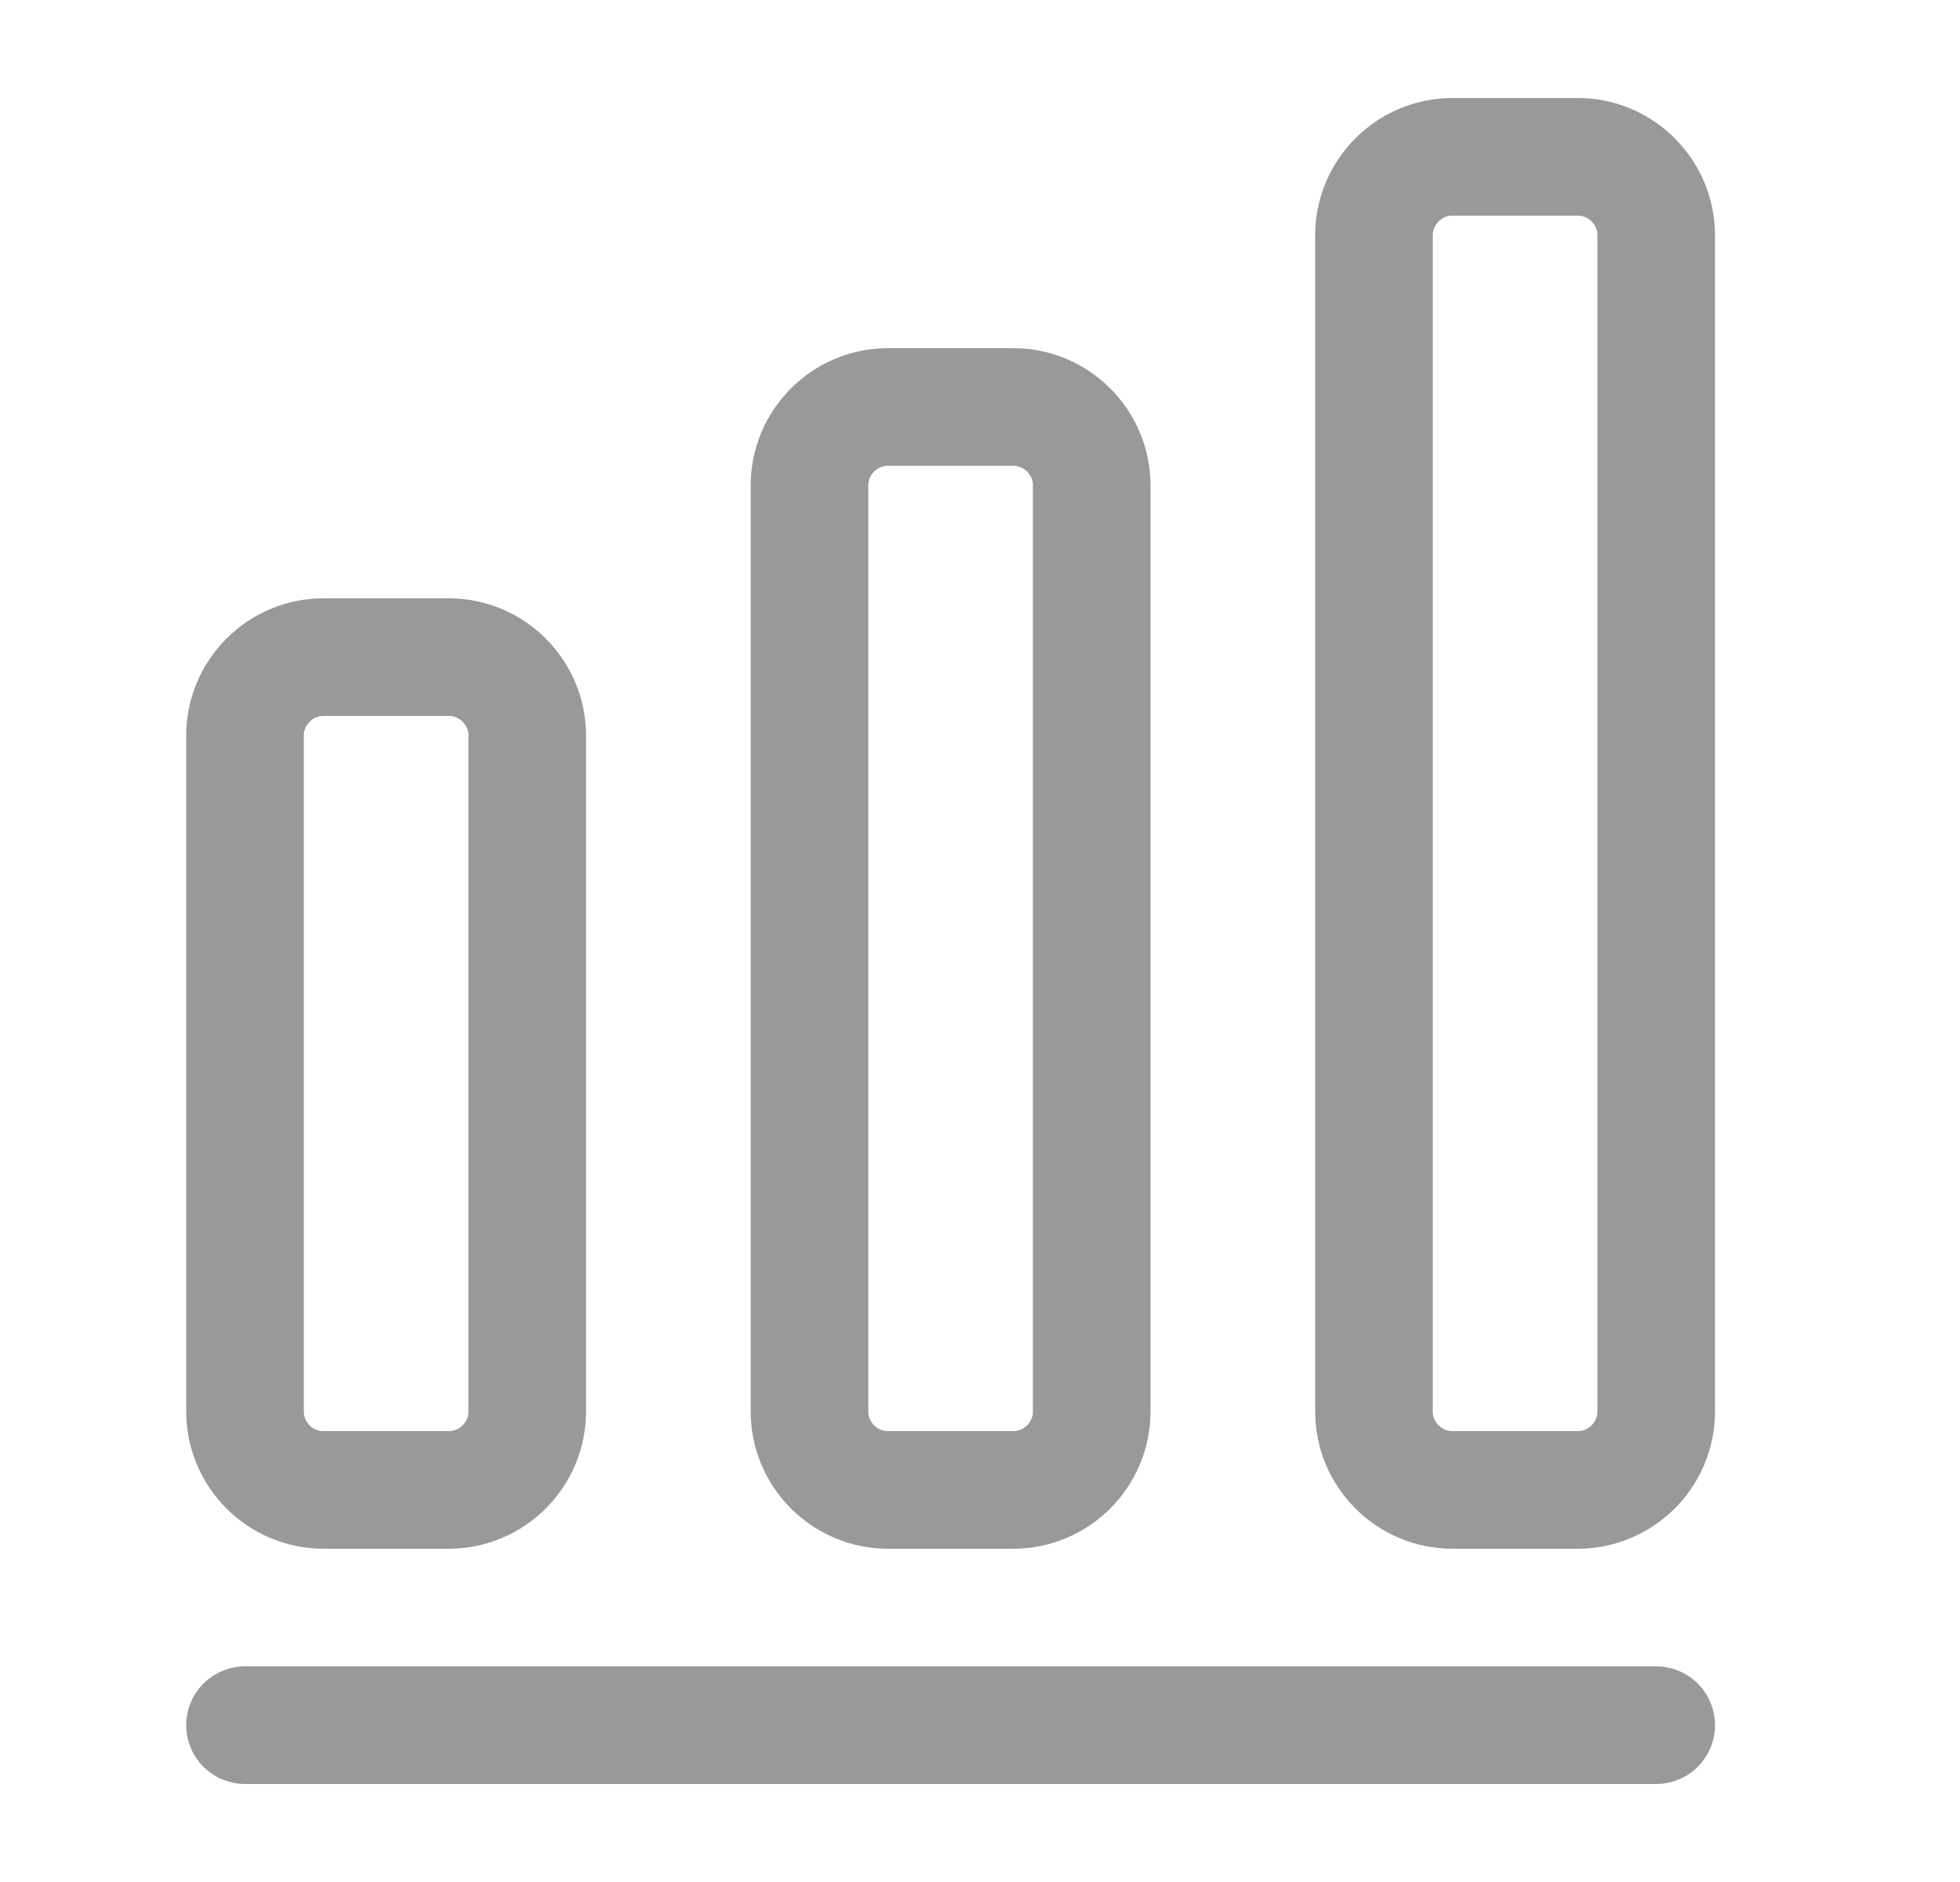
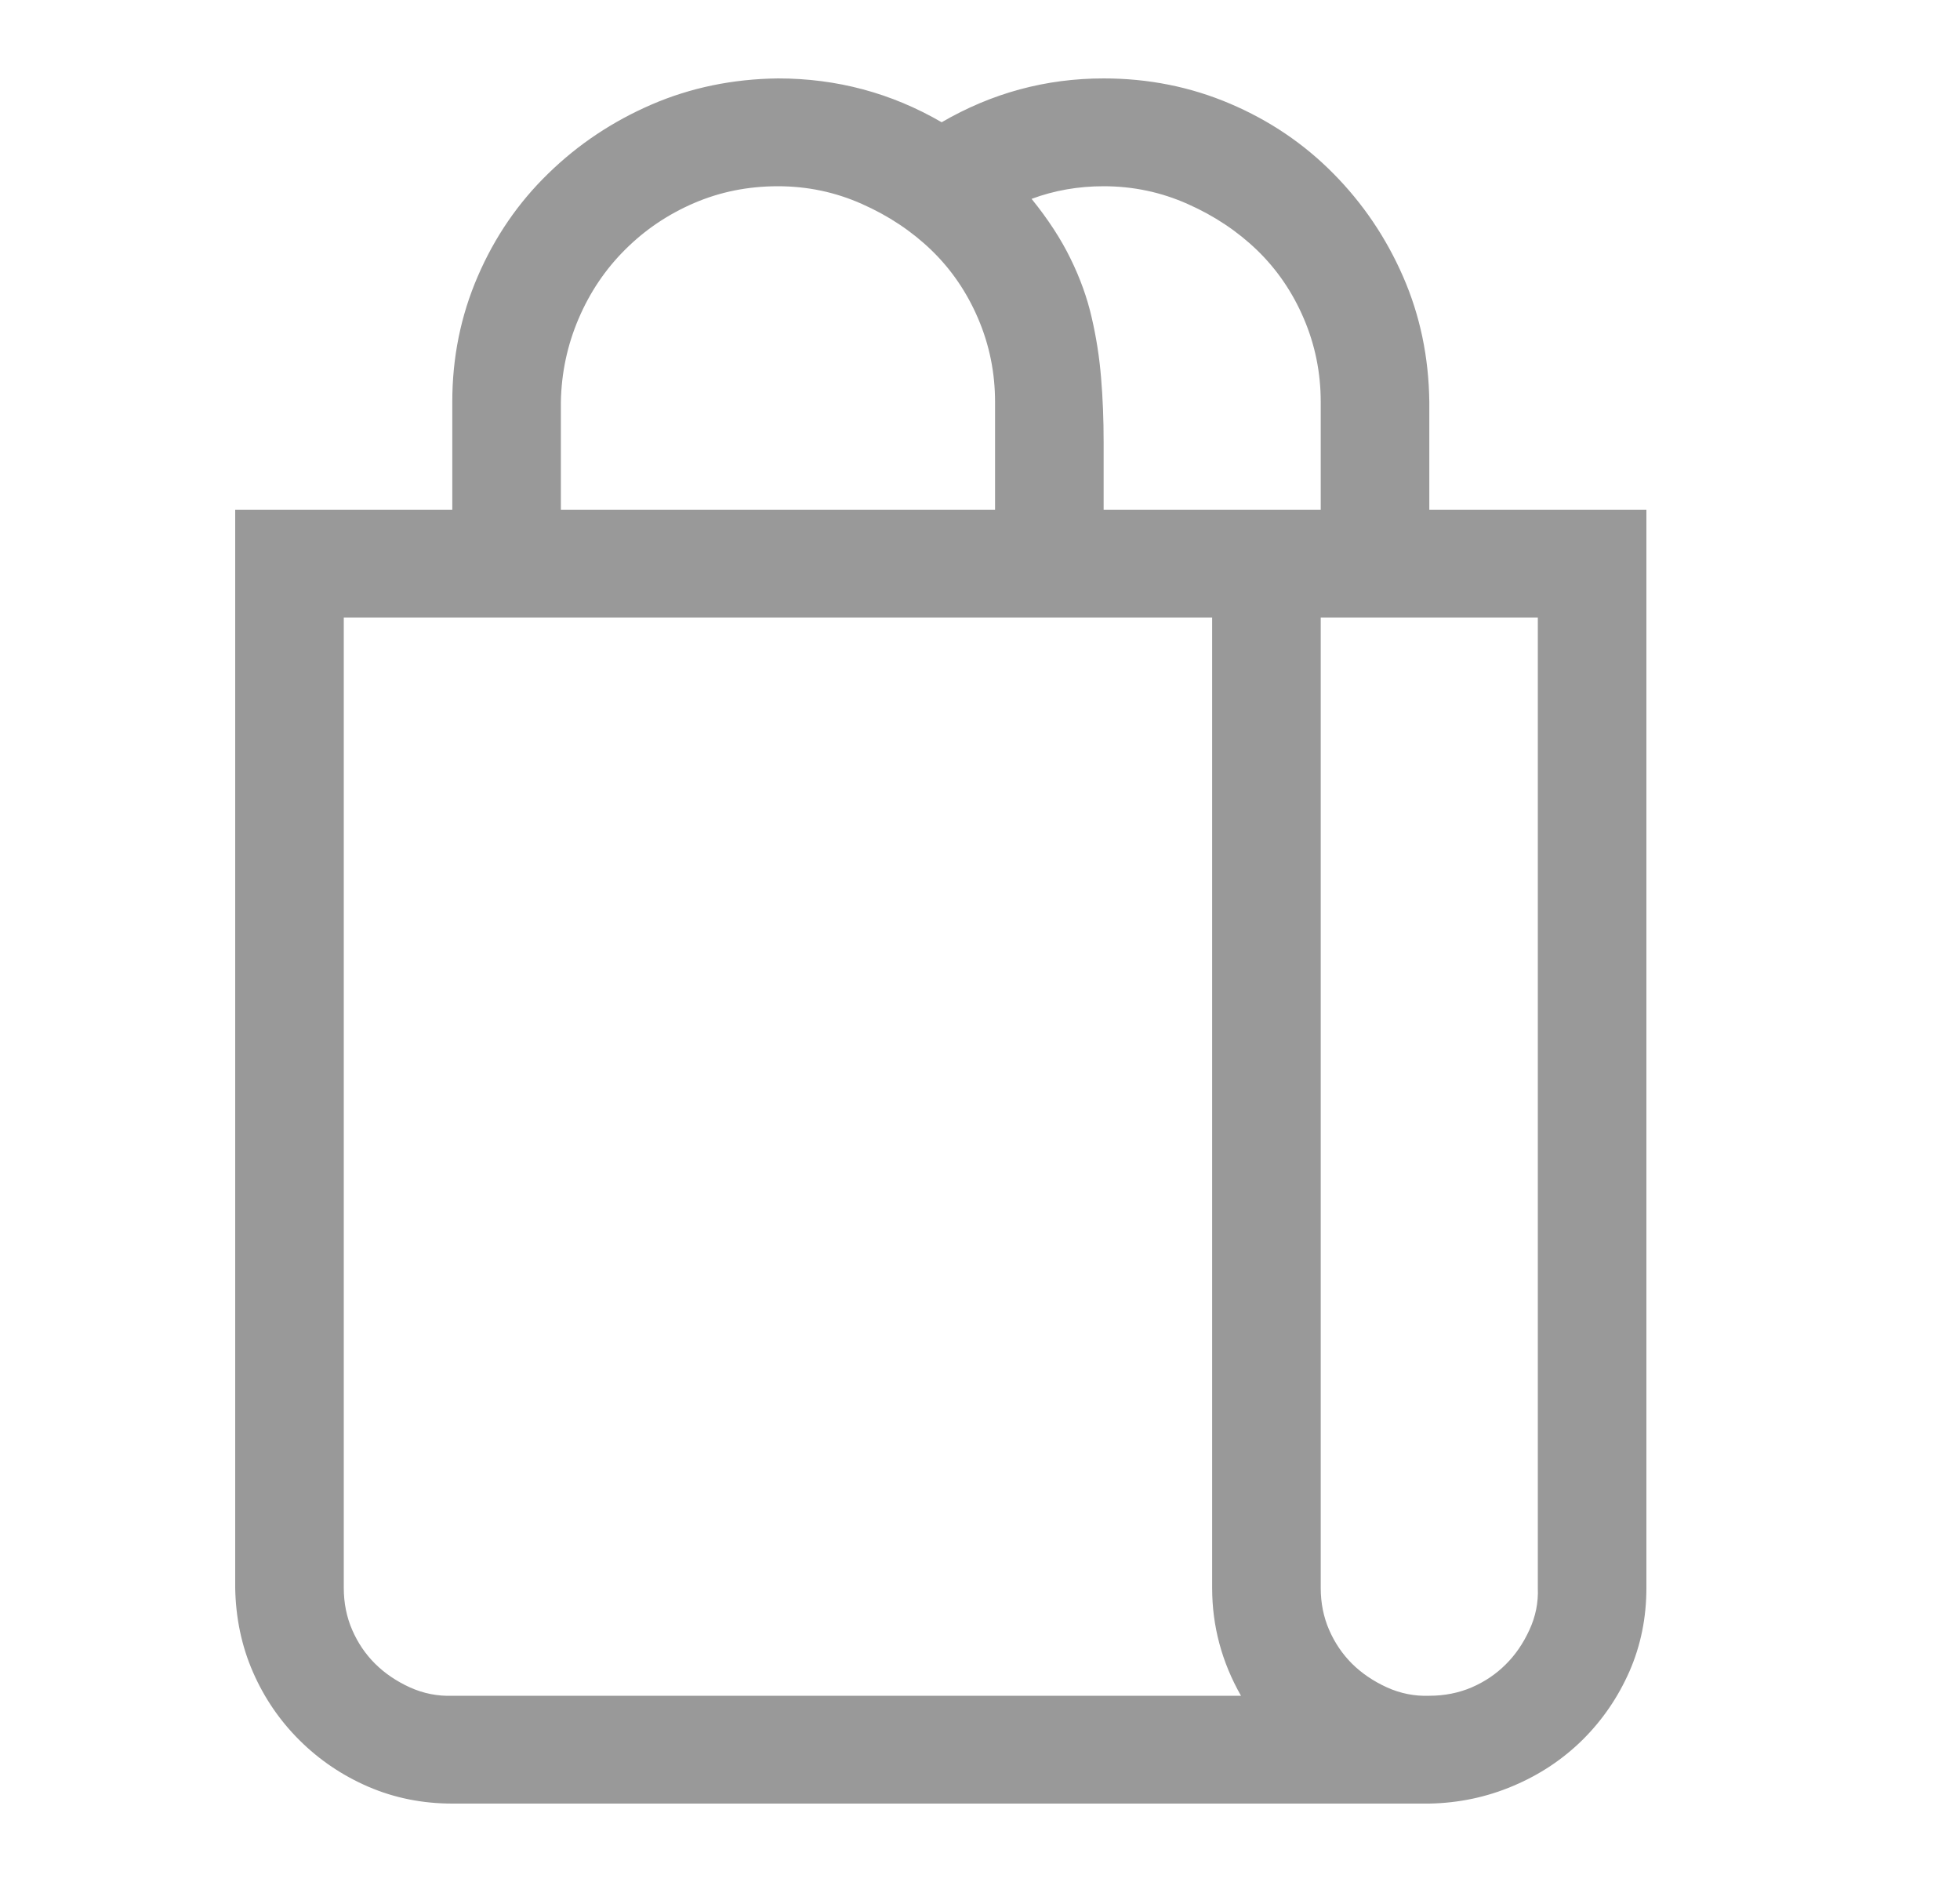
<svg xmlns="http://www.w3.org/2000/svg" width="25" height="24" viewBox="0 0 25 24" fill="none">
-   <path d="M3.125 22H21.125" stroke="#999999" stroke-width="1.5" stroke-linecap="round" stroke-linejoin="round" />
-   <path d="M5.725 8.38H4.125C3.575 8.38 3.125 8.83 3.125 9.38V18C3.125 18.55 3.575 19 4.125 19H5.725C6.275 19 6.725 18.55 6.725 18V9.38C6.725 8.83 6.275 8.38 5.725 8.38Z" stroke="#999999" stroke-width="1.5" stroke-linecap="round" stroke-linejoin="round" />
-   <path d="M12.925 5.19H11.325C10.775 5.19 10.325 5.64 10.325 6.19V18C10.325 18.55 10.775 19 11.325 19H12.925C13.475 19 13.925 18.55 13.925 18V6.19C13.925 5.64 13.475 5.19 12.925 5.19Z" stroke="#999999" stroke-width="1.5" stroke-linecap="round" stroke-linejoin="round" />
-   <path d="M20.125 2H18.525C17.975 2 17.525 2.45 17.525 3V18C17.525 18.55 17.975 19 18.525 19H20.125C20.675 19 21.125 18.55 21.125 18V3C21.125 2.45 20.675 2 20.125 2Z" stroke="#999999" stroke-width="1.5" stroke-linecap="round" stroke-linejoin="round" />
+   <path d="M21 6.5V20.25C21 20.63 20.928 20.984 20.784 21.314C20.639 21.643 20.441 21.933 20.189 22.184C19.936 22.434 19.641 22.631 19.302 22.774C18.963 22.918 18.606 22.993 18.231 23H5.769C5.387 23 5.03 22.928 4.698 22.785C4.367 22.642 4.075 22.445 3.822 22.194C3.57 21.944 3.371 21.654 3.227 21.324C3.083 20.995 3.007 20.637 3 20.25V6.5H5.769V5.125C5.769 4.559 5.877 4.026 6.094 3.524C6.31 3.023 6.609 2.586 6.992 2.214C7.374 1.841 7.814 1.548 8.311 1.333C8.809 1.118 9.346 1.007 9.923 1C10.673 1 11.369 1.186 12.011 1.559C12.653 1.186 13.341 1 14.077 1C14.647 1 15.184 1.107 15.689 1.322C16.194 1.537 16.633 1.834 17.008 2.214C17.383 2.593 17.679 3.03 17.895 3.524C18.112 4.019 18.224 4.552 18.231 5.125V6.5H21ZM16.846 5.125C16.846 4.753 16.774 4.398 16.63 4.062C16.486 3.725 16.287 3.435 16.035 3.191C15.783 2.948 15.487 2.751 15.148 2.601C14.809 2.45 14.452 2.375 14.077 2.375C13.752 2.375 13.446 2.429 13.158 2.536C13.367 2.794 13.533 3.048 13.655 3.299C13.778 3.549 13.868 3.8 13.925 4.051C13.983 4.301 14.023 4.556 14.044 4.813C14.066 5.071 14.077 5.347 14.077 5.641V6.5H16.846V5.125ZM7.154 6.5H12.692V5.125C12.692 4.753 12.62 4.398 12.476 4.062C12.332 3.725 12.133 3.435 11.881 3.191C11.629 2.948 11.333 2.751 10.994 2.601C10.655 2.45 10.298 2.375 9.923 2.375C9.541 2.375 9.184 2.447 8.852 2.59C8.52 2.733 8.228 2.93 7.976 3.181C7.724 3.431 7.525 3.725 7.381 4.062C7.237 4.398 7.161 4.753 7.154 5.125V6.5ZM15.829 21.625C15.584 21.195 15.461 20.737 15.461 20.25V7.875H4.385V20.25C4.385 20.443 4.421 20.622 4.493 20.787C4.565 20.952 4.662 21.095 4.785 21.217C4.907 21.338 5.055 21.439 5.228 21.518C5.401 21.596 5.582 21.632 5.769 21.625H15.829ZM19.615 7.875H16.846V20.25C16.846 20.443 16.882 20.622 16.954 20.787C17.026 20.952 17.124 21.095 17.246 21.217C17.369 21.338 17.517 21.439 17.69 21.518C17.863 21.596 18.043 21.632 18.231 21.625C18.425 21.625 18.606 21.589 18.772 21.518C18.938 21.446 19.082 21.349 19.204 21.227C19.327 21.106 19.428 20.959 19.507 20.787C19.587 20.615 19.623 20.436 19.615 20.25V7.875Z" fill="#999999" />
</svg>
